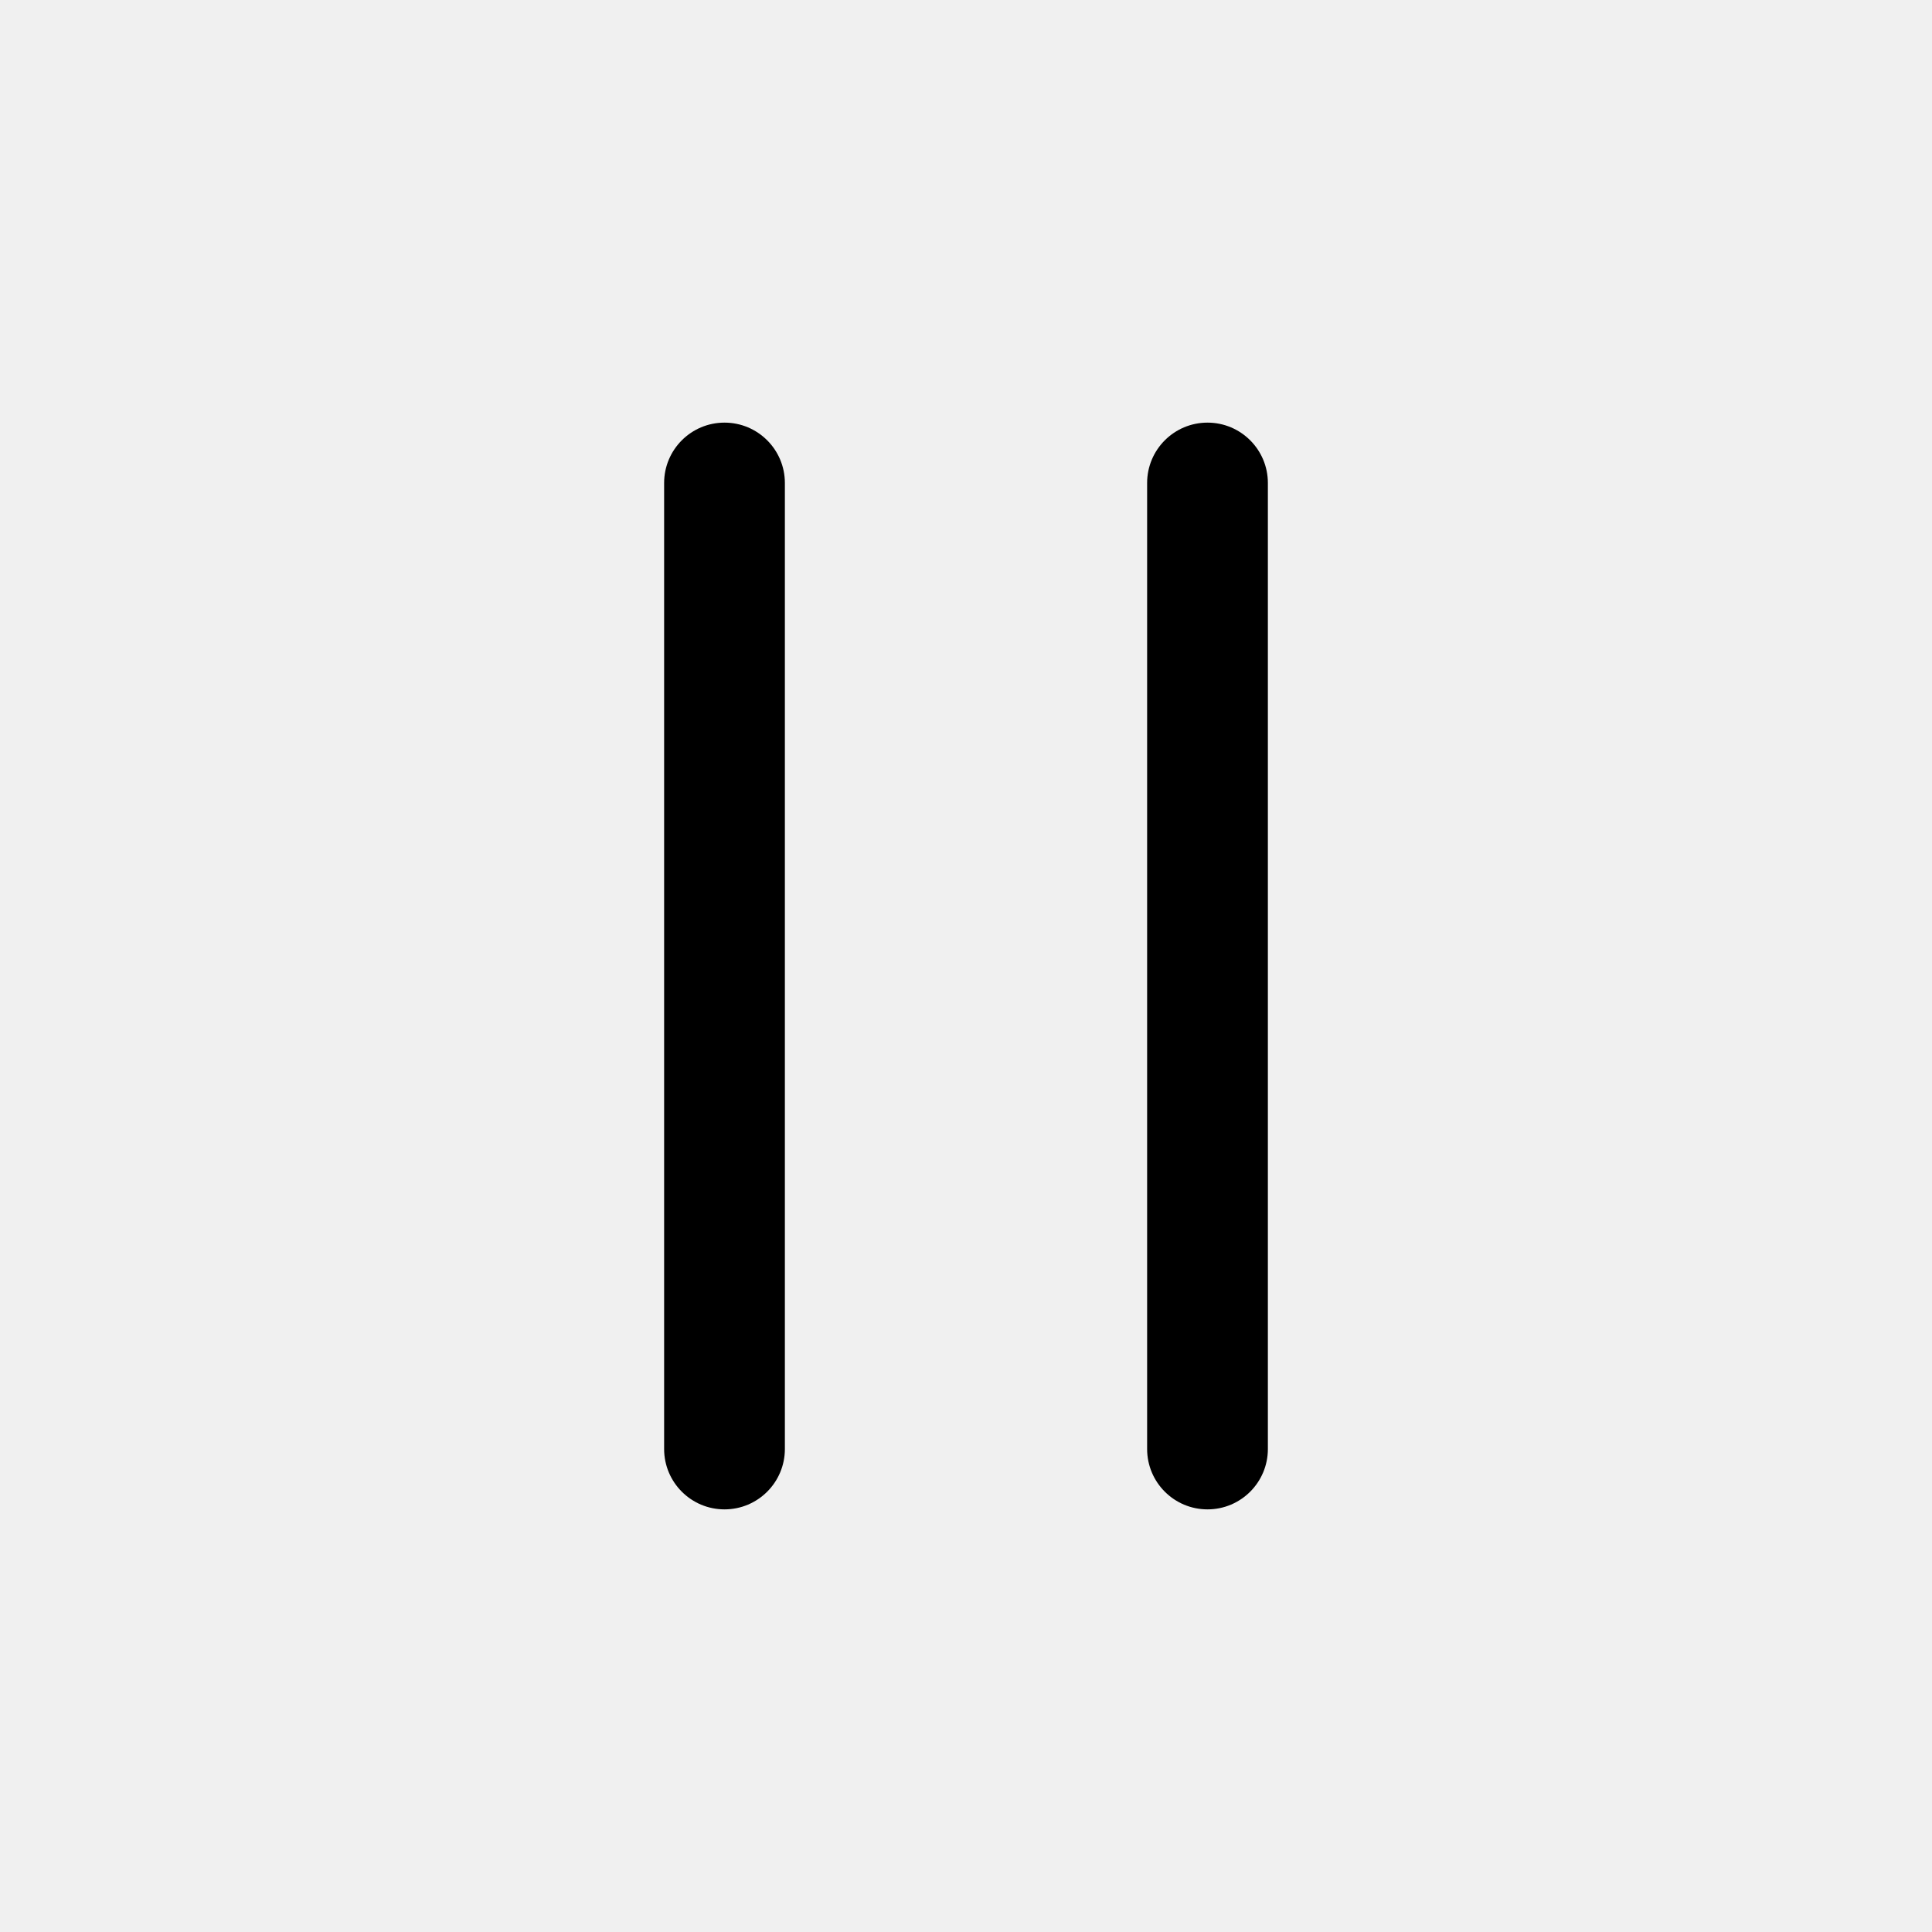
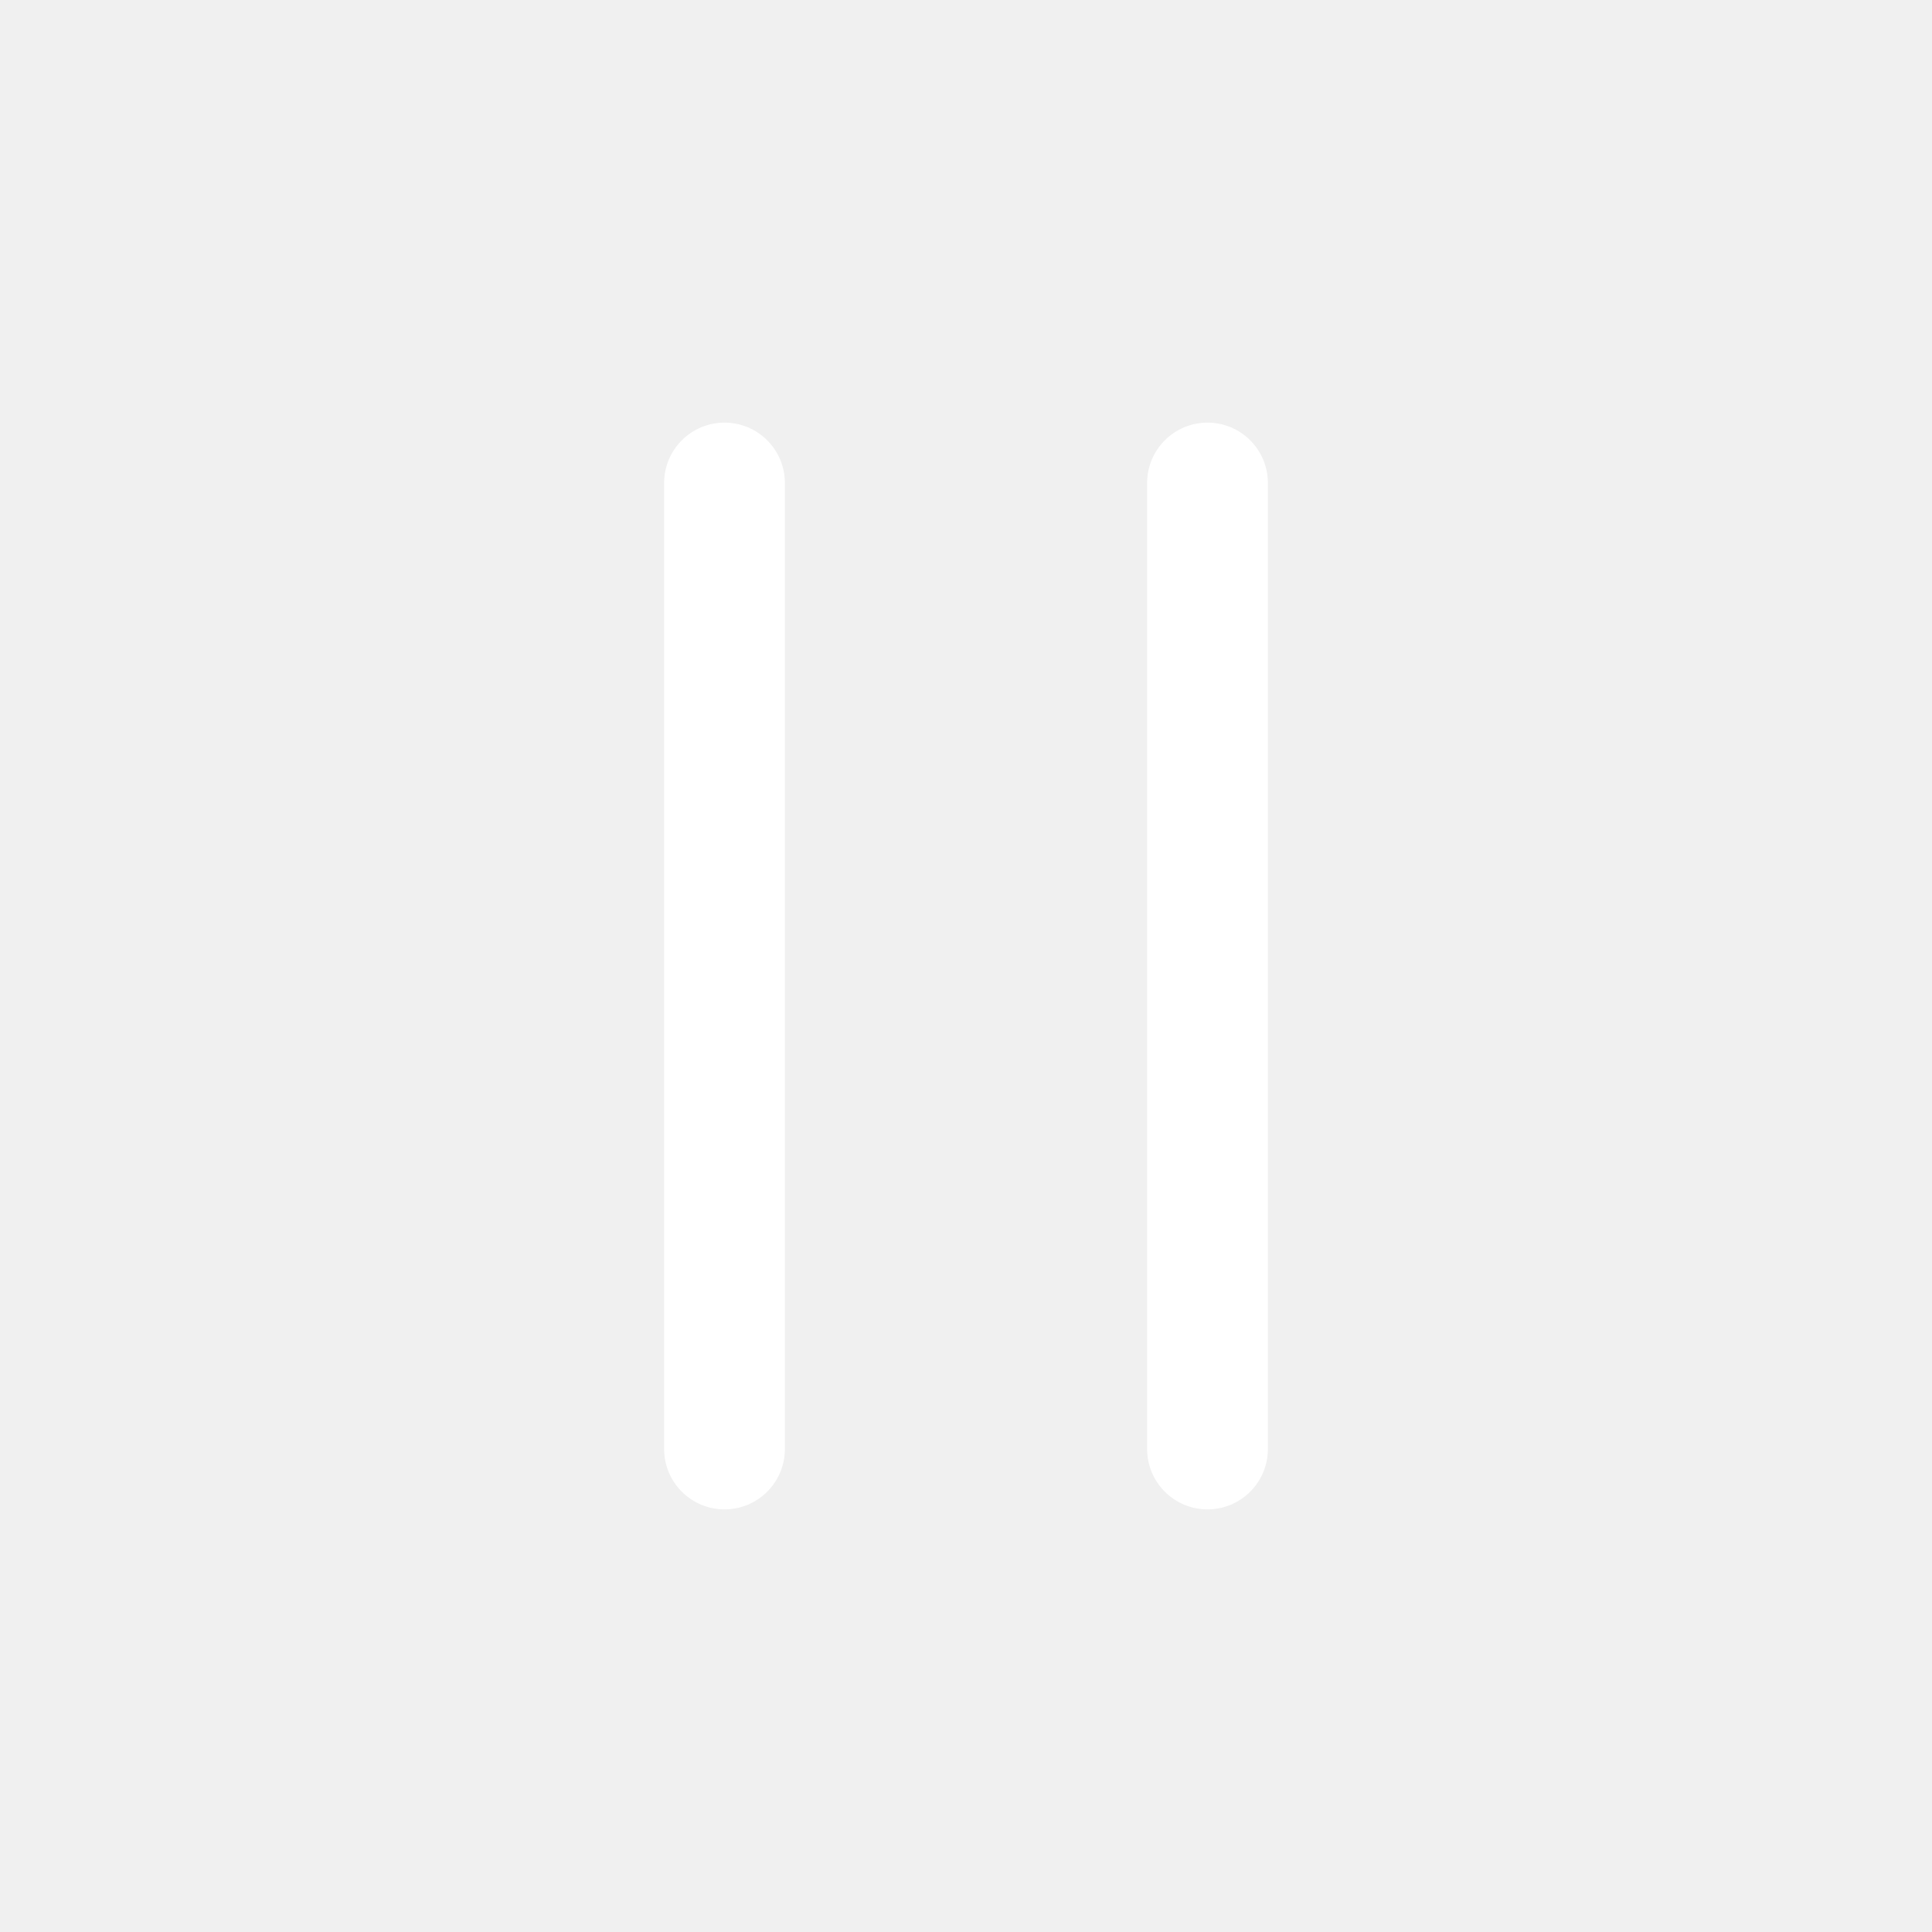
- <svg xmlns="http://www.w3.org/2000/svg" width="16" height="16" fill="currentColor" class="bi bi-pause" viewBox="0 0 16 16">
+ <svg xmlns="http://www.w3.org/2000/svg" width="16" height="16" fill="white" class="bi bi-pause" viewBox="0 0 16 16">
  <path d="M6 3.5a.5.5 0 0 1 .5.5v8a.5.5 0 0 1-1 0V4a.5.5 0 0 1 .5-.5m4 0a.5.5 0 0 1 .5.5v8a.5.5 0 0 1-1 0V4a.5.5 0 0 1 .5-.5" />
</svg>
